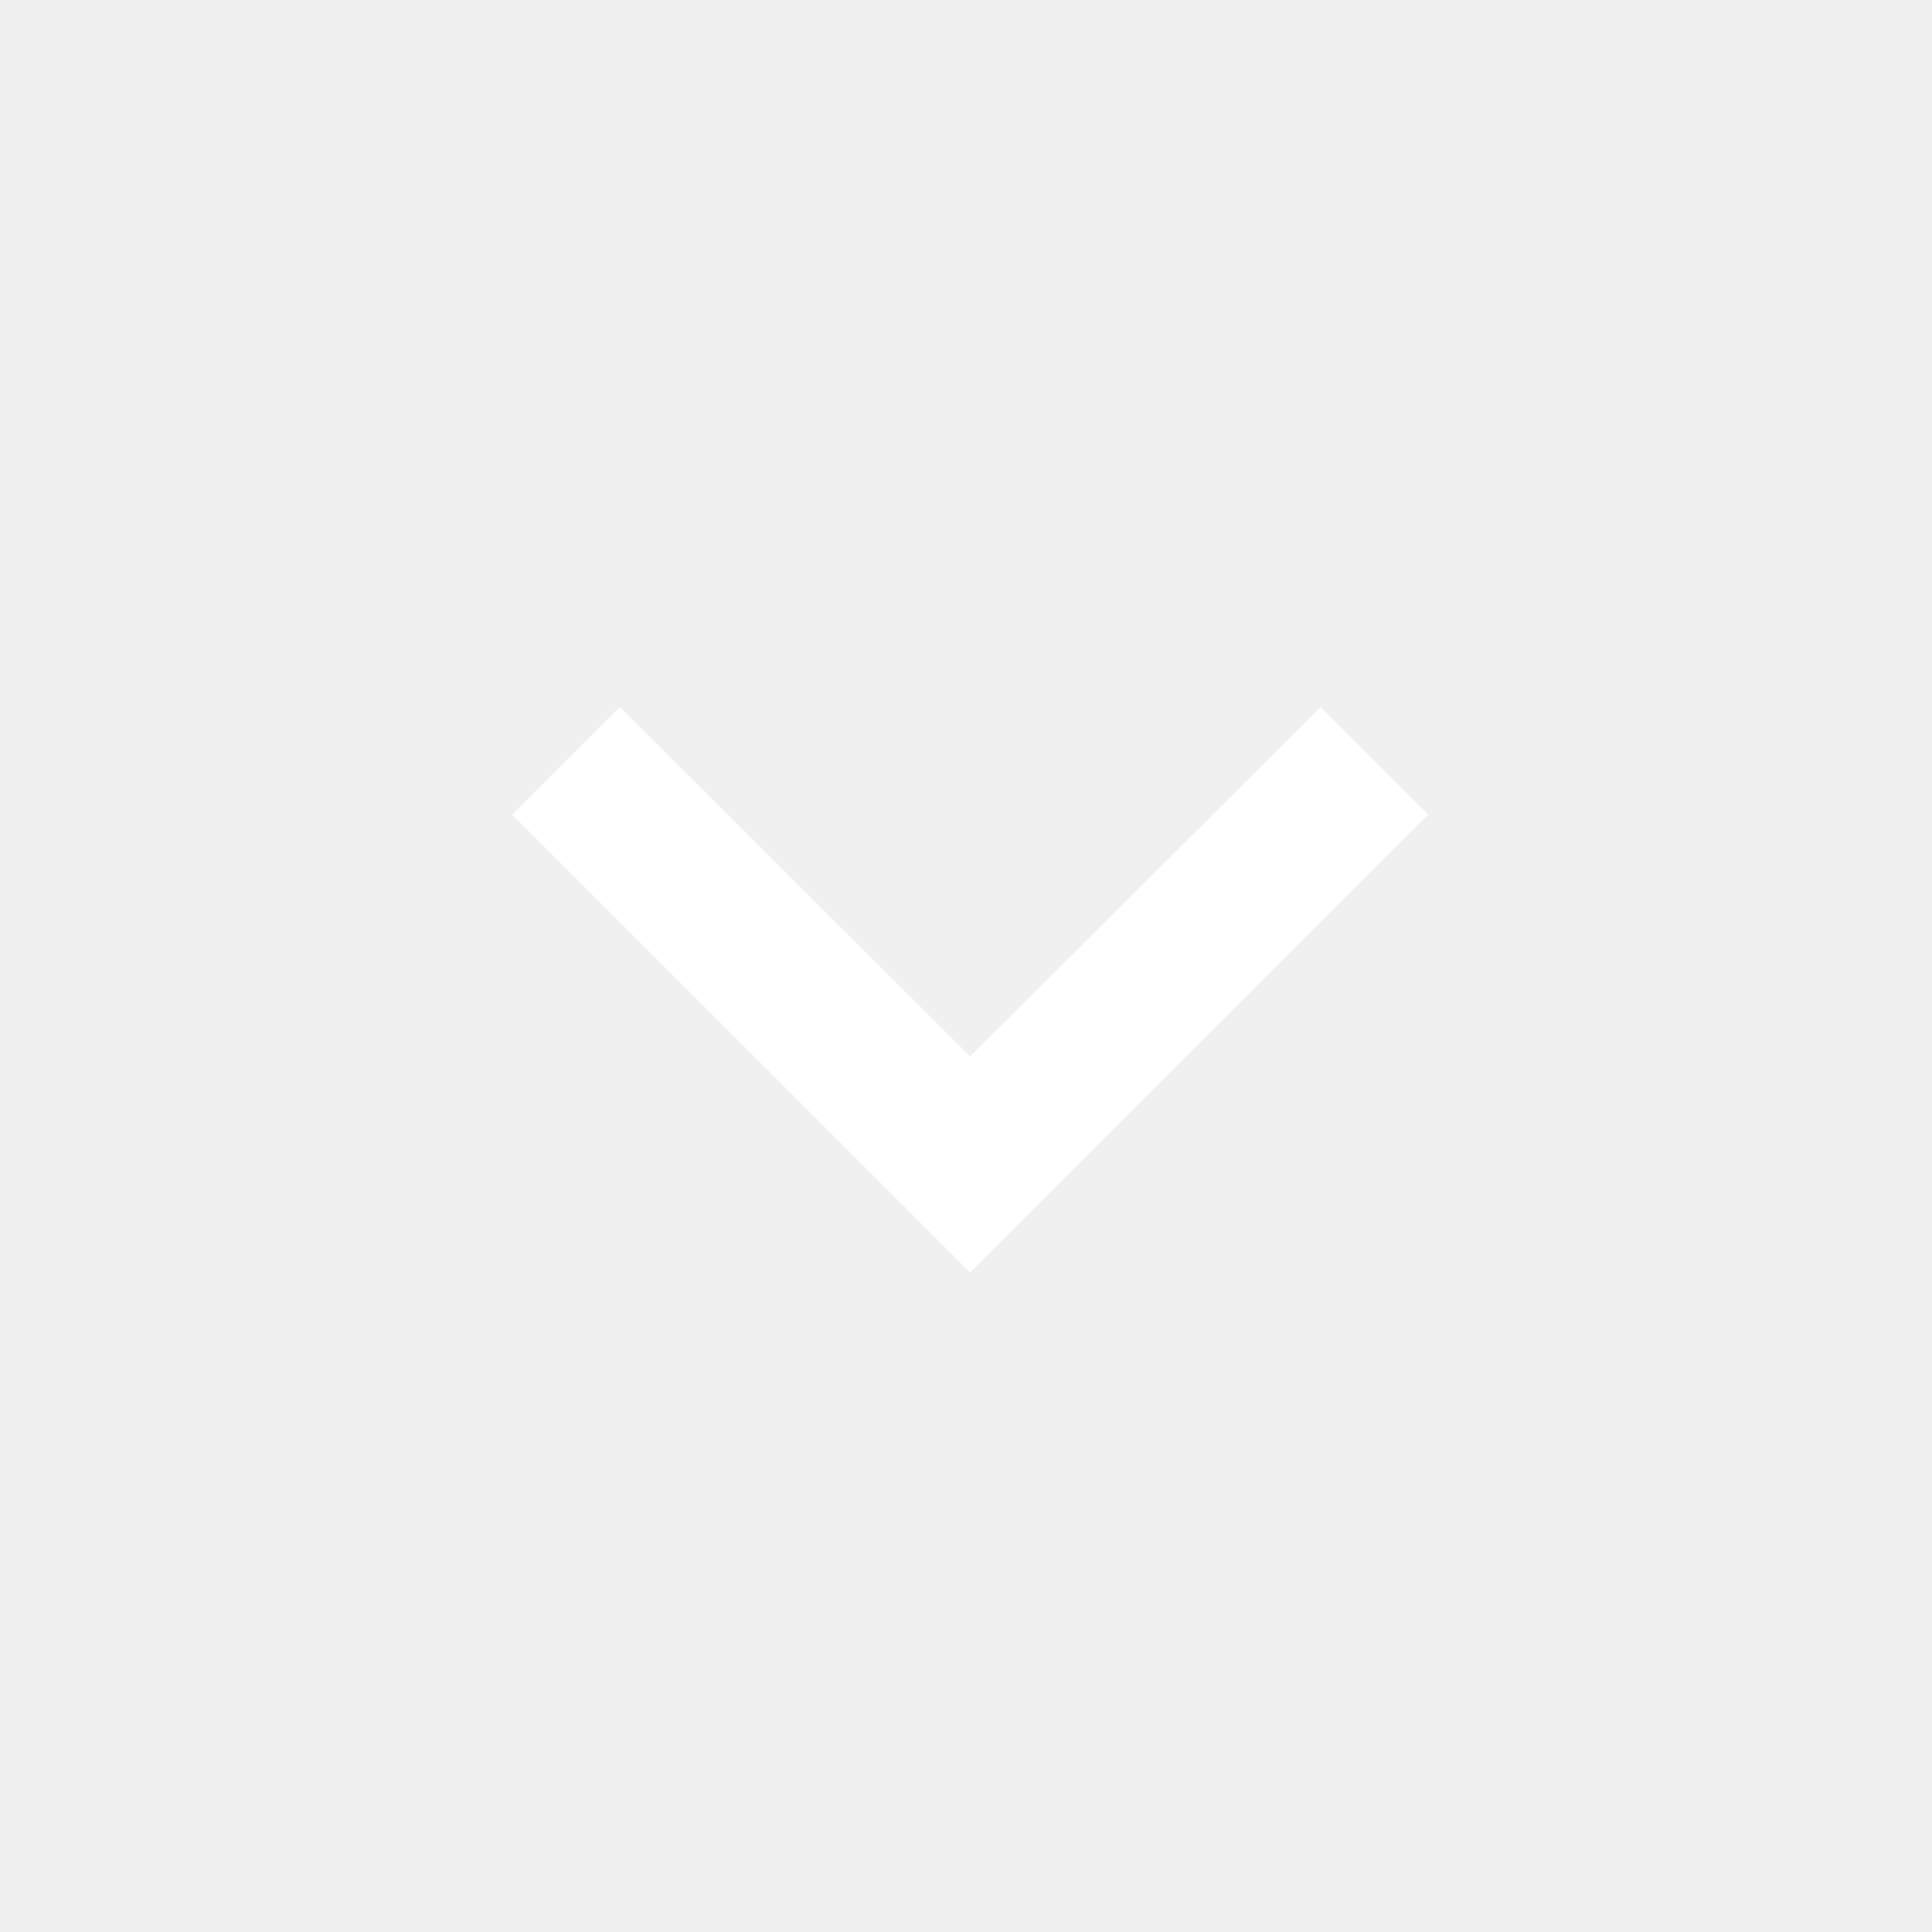
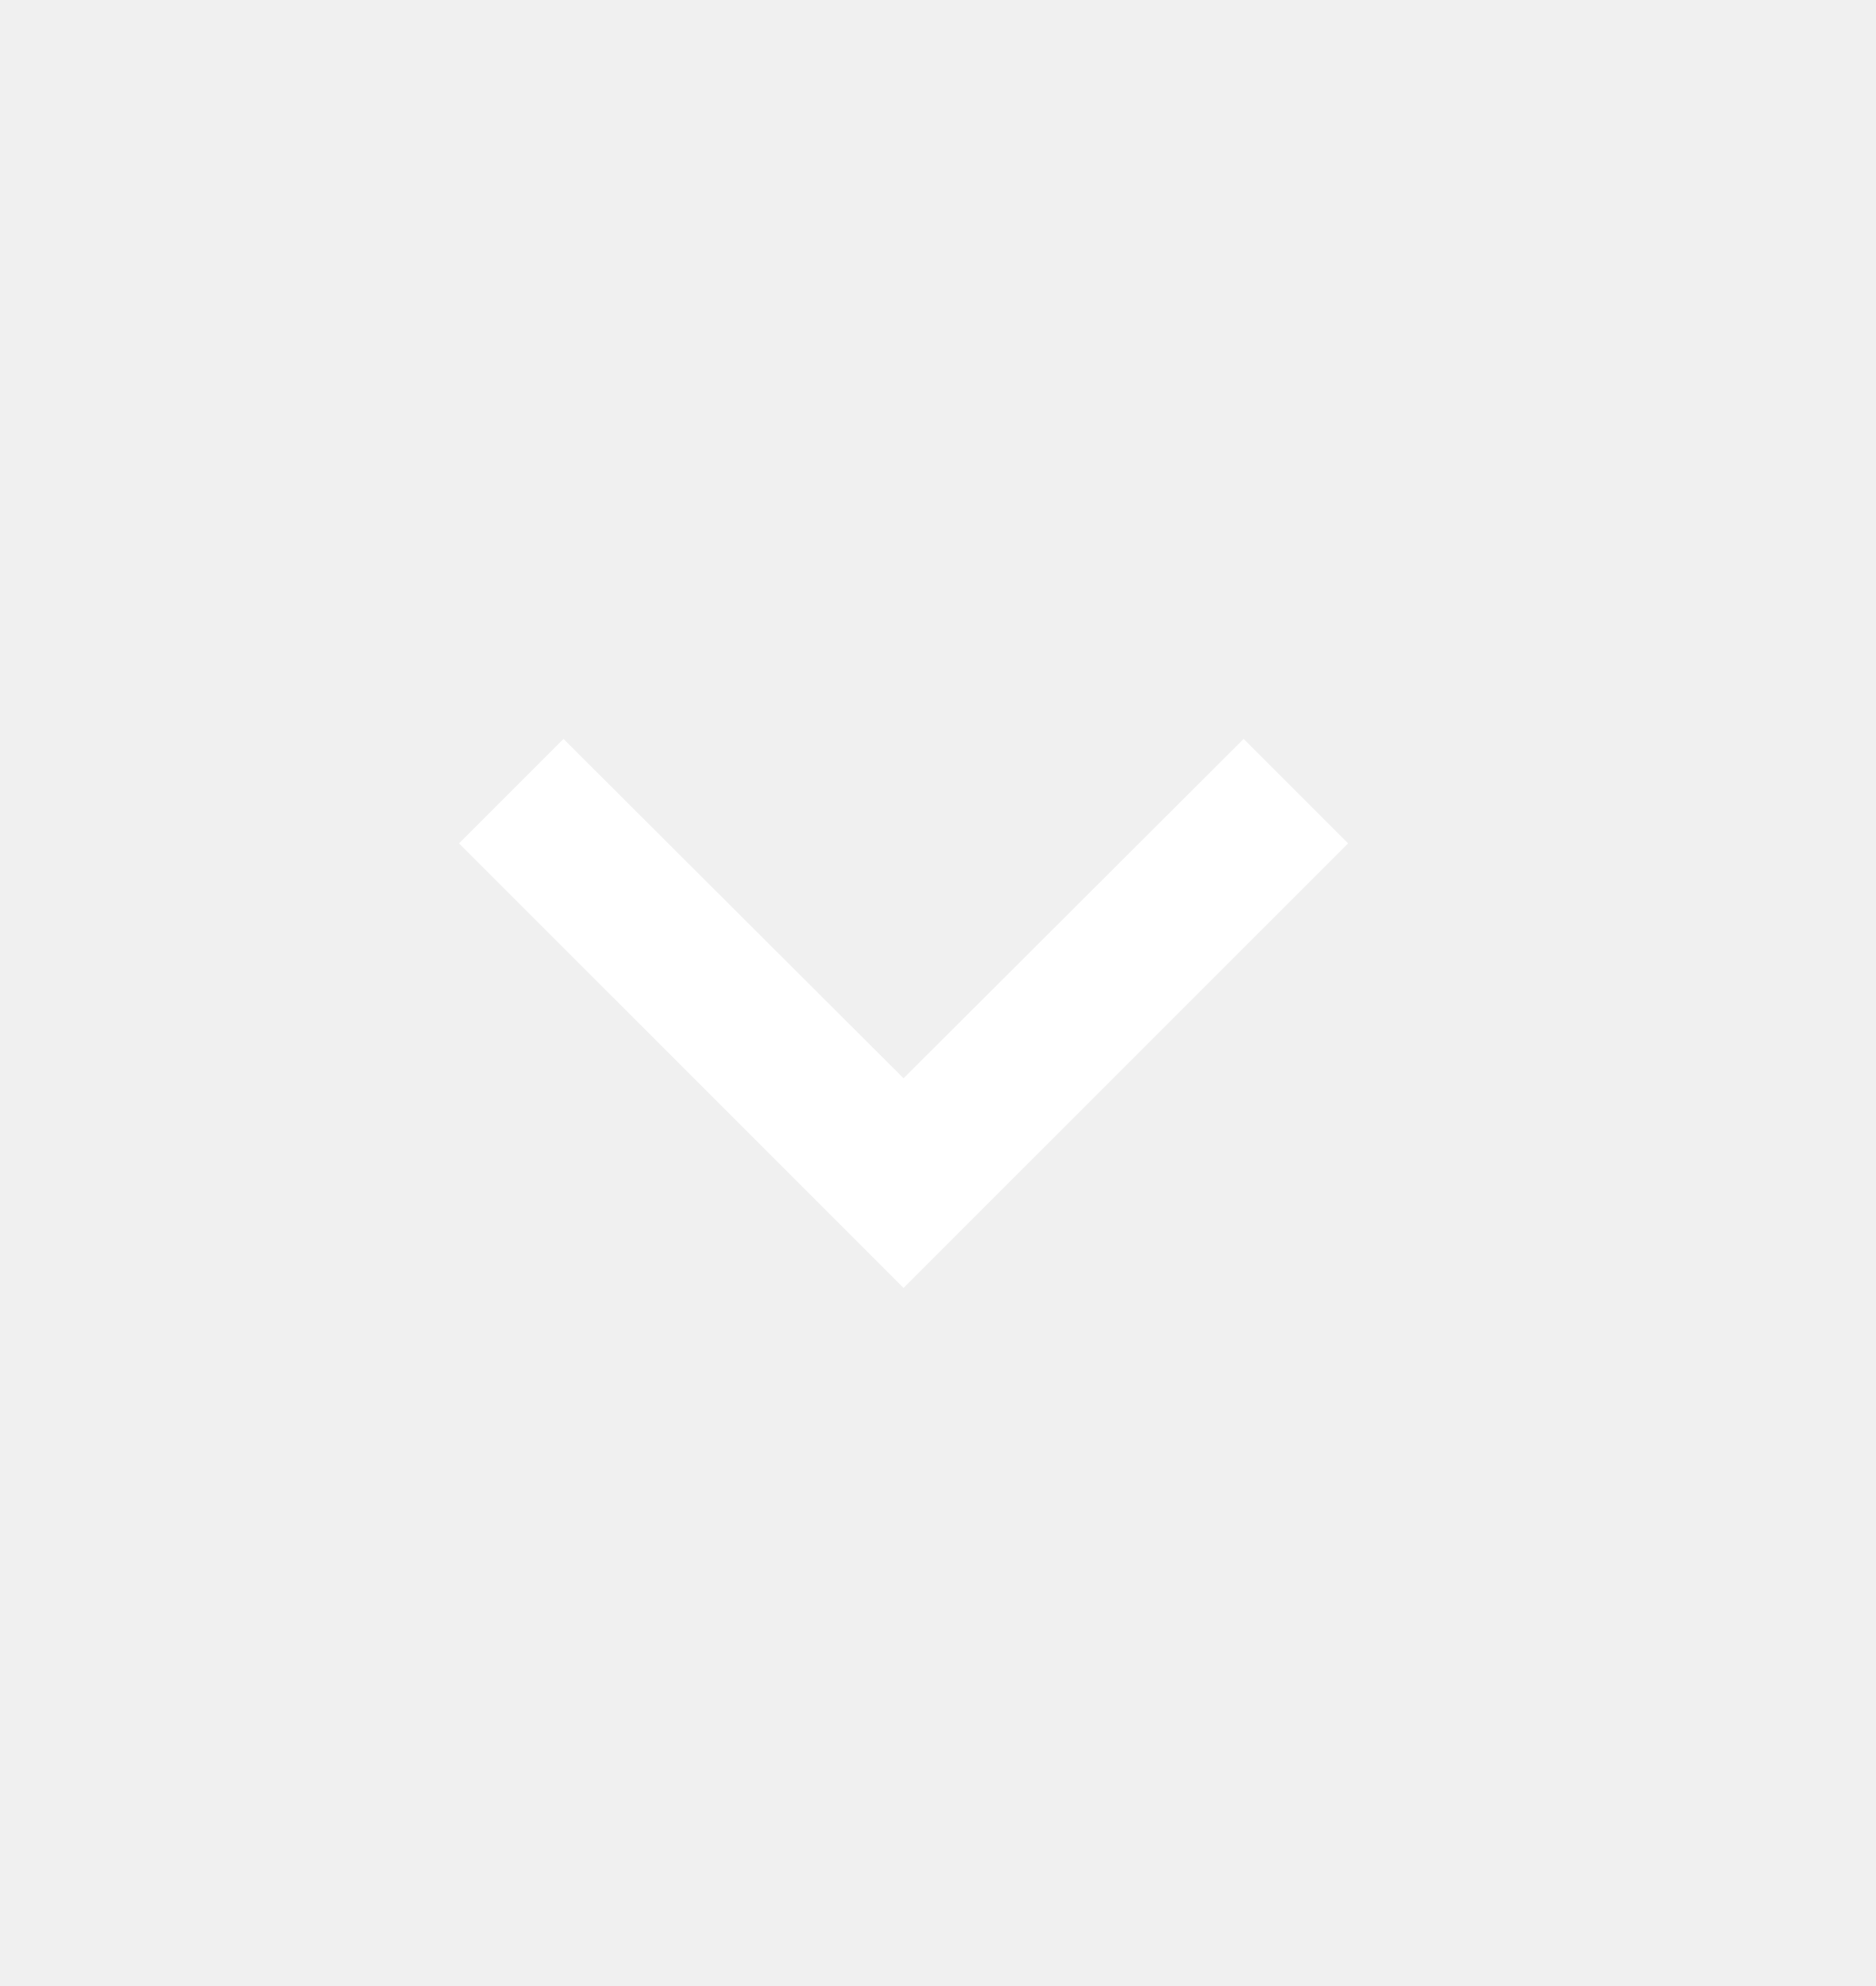
- <svg xmlns="http://www.w3.org/2000/svg" width="17" height="17" viewBox="0 0 17 17" fill="none">
-   <path d="M11.62 6.221L8.537 9.297L5.454 6.221L4.507 7.168L8.537 11.197L12.567 7.168L11.62 6.221Z" fill="white" />
+ <svg xmlns="http://www.w3.org/2000/svg" width="17" height="18" viewBox="0 0 17 18" fill="none">
+   <path d="M11.274 6.697L8.191 9.773L5.108 6.697L4.161 7.644L8.191 11.673L12.221 7.644L11.274 6.697Z" fill="white" />
</svg>
